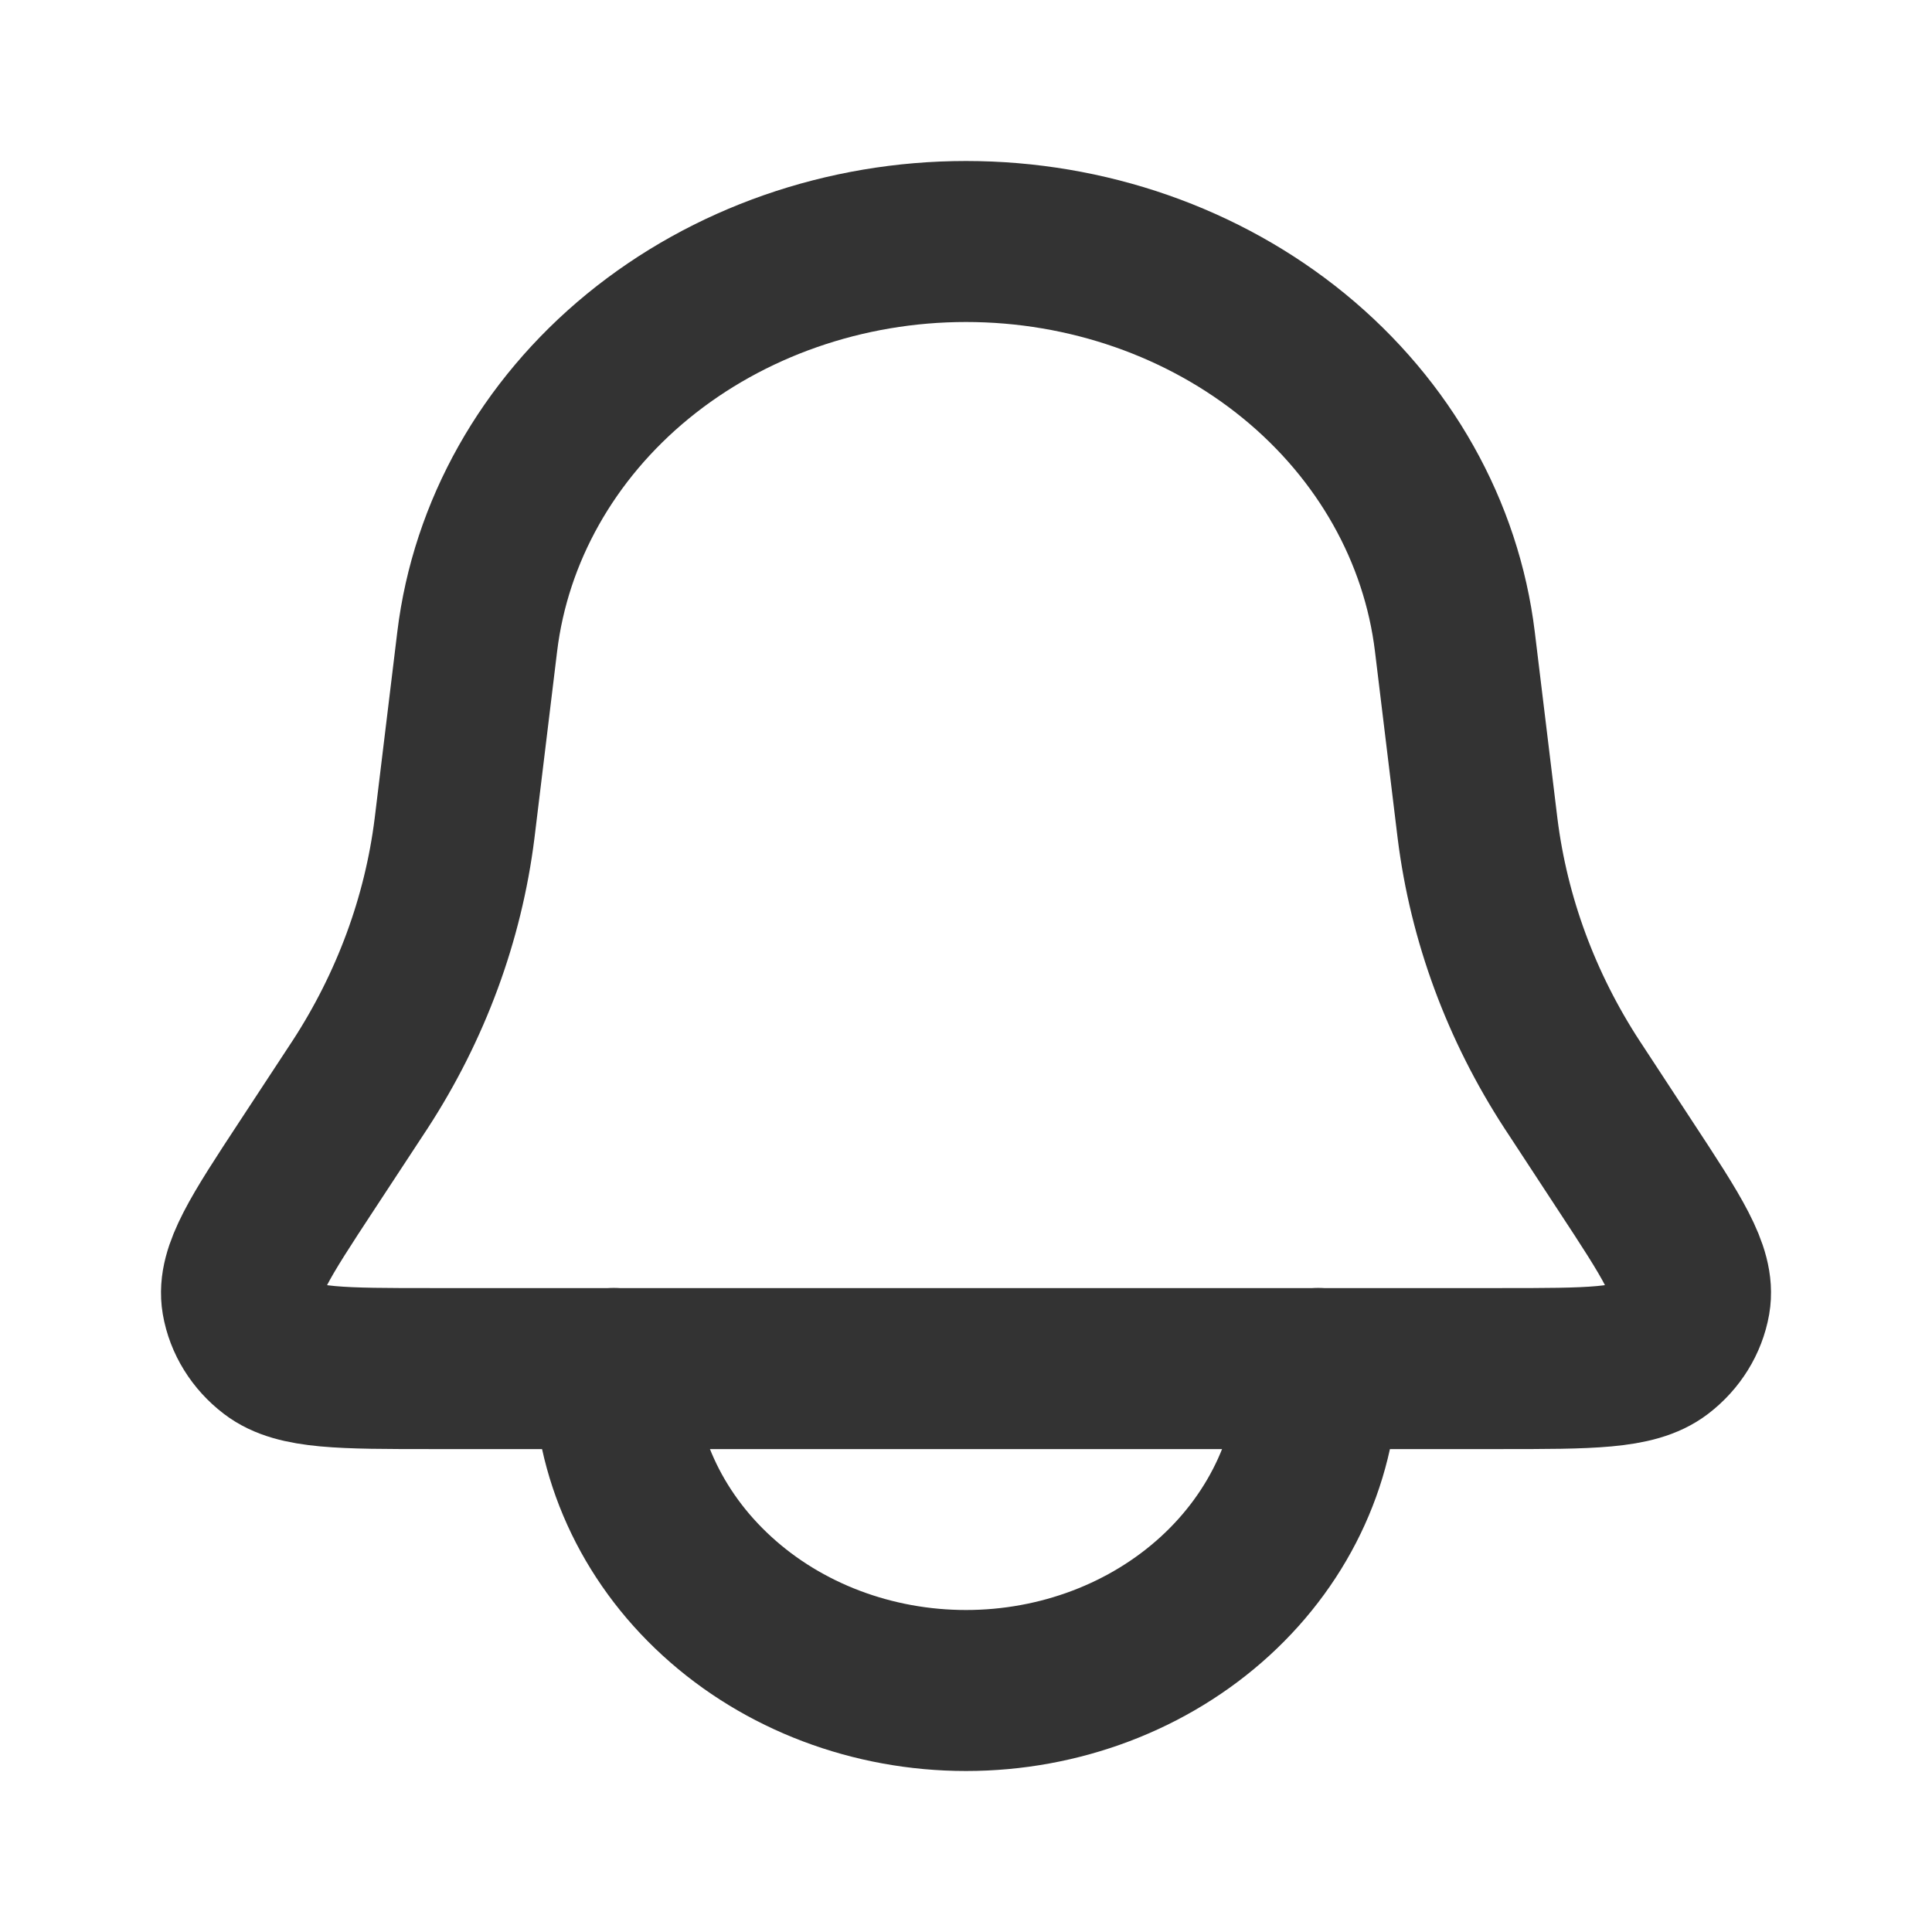
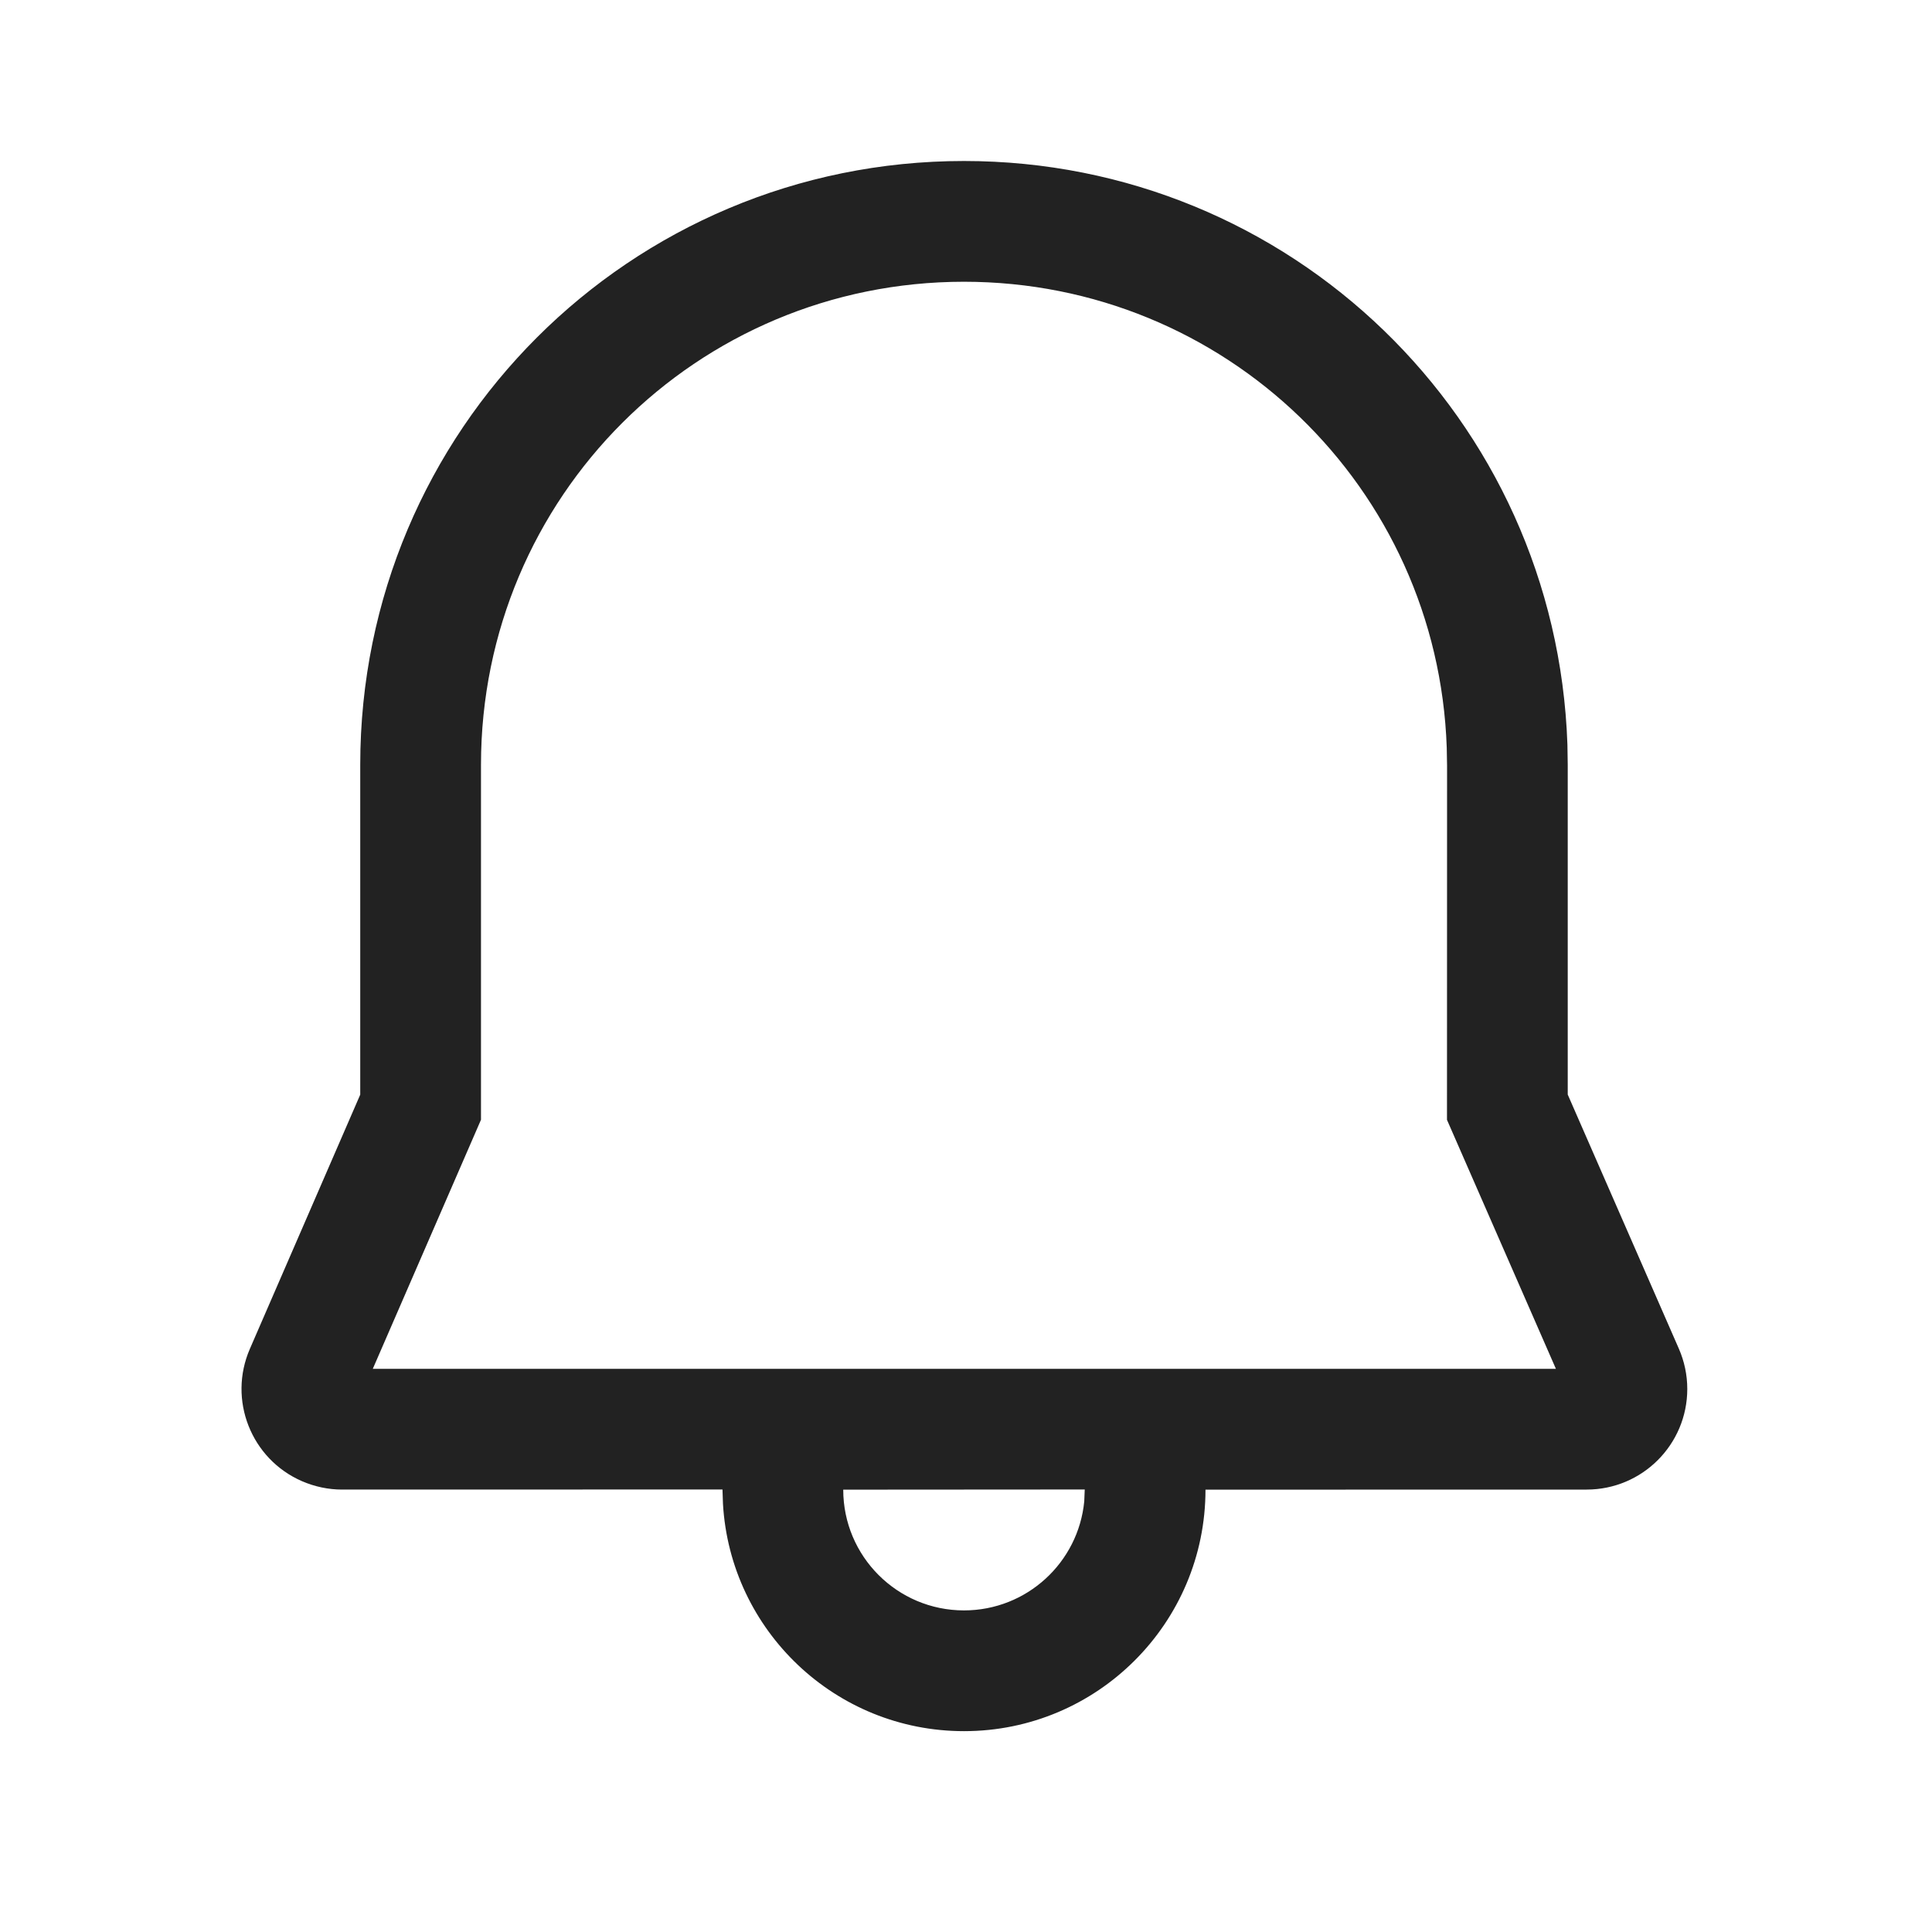
<svg xmlns="http://www.w3.org/2000/svg" width="24" height="24" viewBox="0 0 24 24" fill="none">
-   <path d="M5.928 7.971C6.094 6.604 6.805 5.341 7.925 4.424C9.046 3.507 10.497 3 12 3C13.504 3 14.955 3.507 16.076 4.424C17.196 5.341 17.907 6.604 18.073 7.971L18.348 10.237L18.355 10.294C18.496 11.418 18.896 12.502 19.529 13.474L19.562 13.524L20.193 14.487C20.767 15.361 21.054 15.798 20.992 16.157C20.95 16.395 20.816 16.612 20.614 16.767C20.309 17.001 19.751 17.001 18.637 17.001H5.364C4.248 17.001 3.691 17.001 3.387 16.768C3.184 16.613 3.049 16.395 3.008 16.157C2.947 15.798 3.233 15.361 3.807 14.487L4.44 13.523L4.473 13.473C5.105 12.501 5.505 11.417 5.646 10.294L5.653 10.237L5.928 7.971Z" stroke="#333333" stroke-width="2" />
-   <path d="M7.625 17C7.625 18.061 8.086 19.078 8.907 19.828C9.727 20.579 10.84 21 12 21C13.161 21 14.273 20.579 15.094 19.828C15.914 19.078 16.375 18.061 16.375 17" stroke="#333333" stroke-width="2" stroke-linecap="round" />
+   <path d="M11.975 2C16.025 2 19.332 5.195 19.471 9.249L19.475 9.5V13.597L20.855 16.753C20.924 16.911 20.96 17.081 20.96 17.254C20.96 17.944 20.401 18.504 19.71 18.504L14.975 18.505C14.975 20.162 13.632 21.505 11.975 21.505C10.378 21.505 9.072 20.256 8.981 18.681L8.975 18.503L4.25 18.504C4.079 18.504 3.909 18.468 3.752 18.4C3.119 18.125 2.829 17.389 3.104 16.756L4.475 13.598V9.5C4.476 5.345 7.828 2 11.975 2ZM13.475 18.503L10.475 18.505C10.475 19.334 11.147 20.005 11.975 20.005C12.755 20.005 13.396 19.41 13.469 18.65L13.475 18.503ZM11.975 3.5C8.655 3.5 5.976 6.174 5.975 9.5V13.91L4.631 17.004H19.328L17.975 13.911L17.976 9.513L17.972 9.288C17.861 6.054 15.217 3.5 11.975 3.5Z" fill="#222222" />
</svg>
